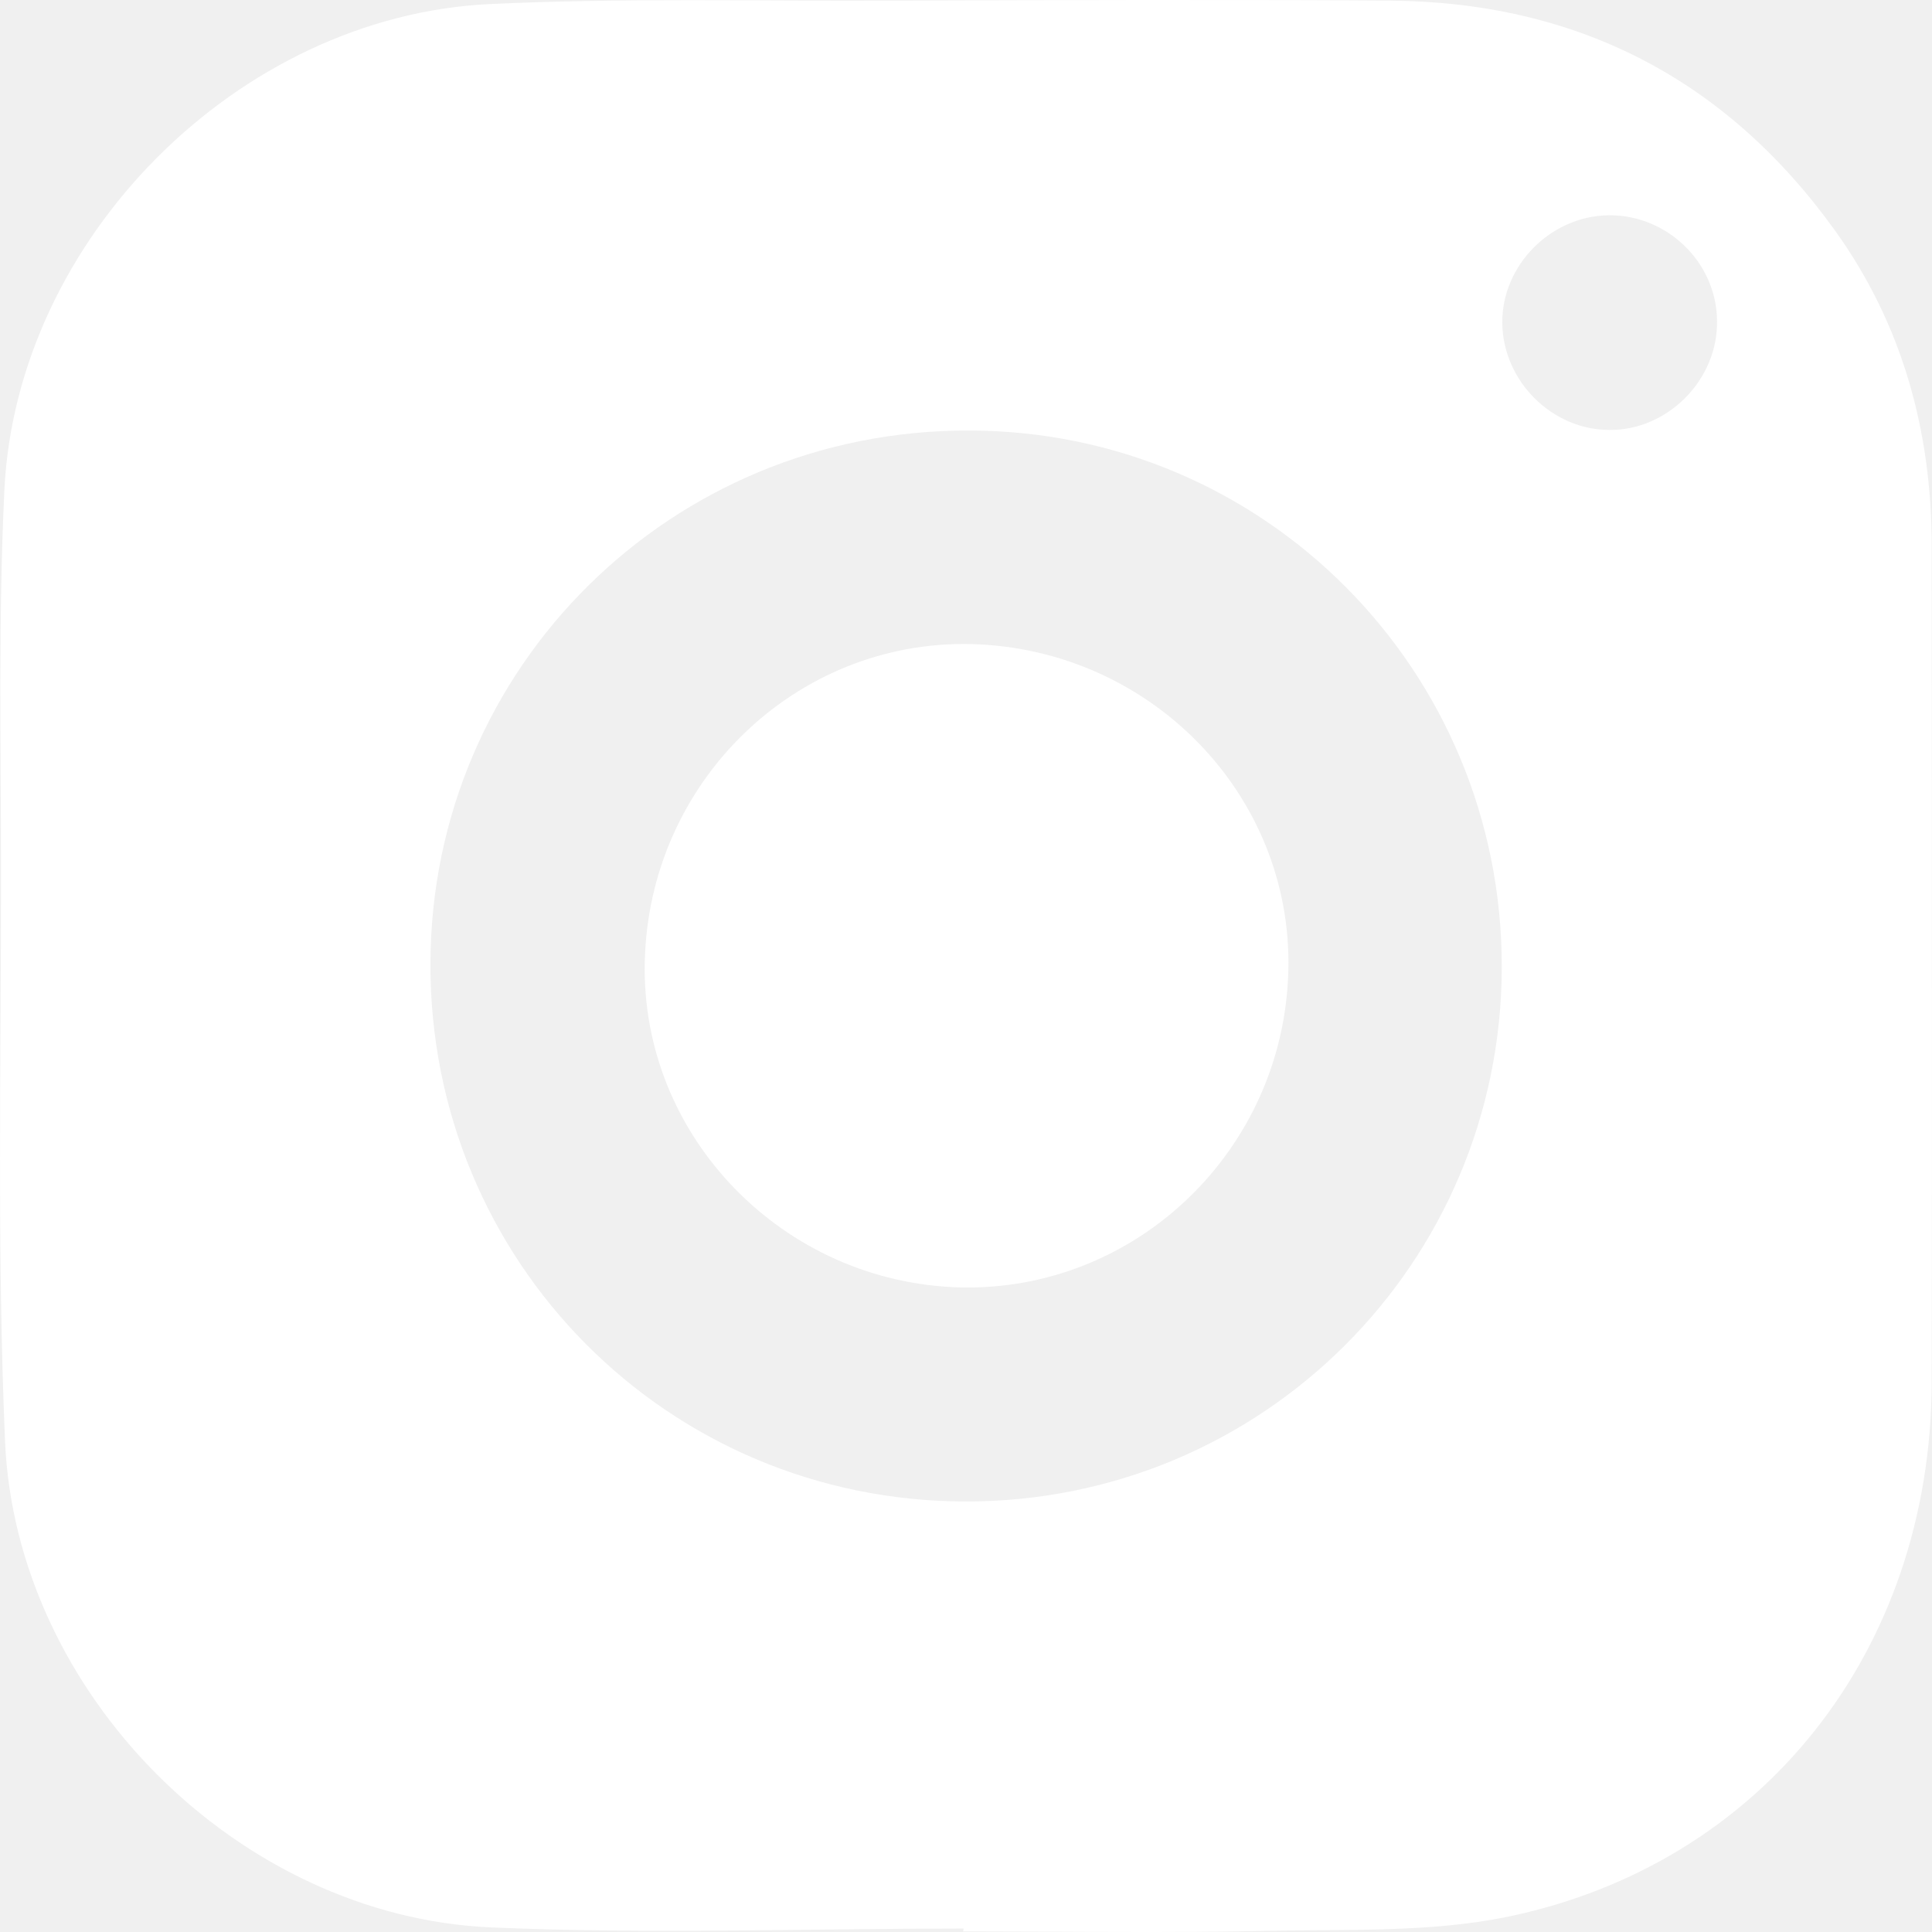
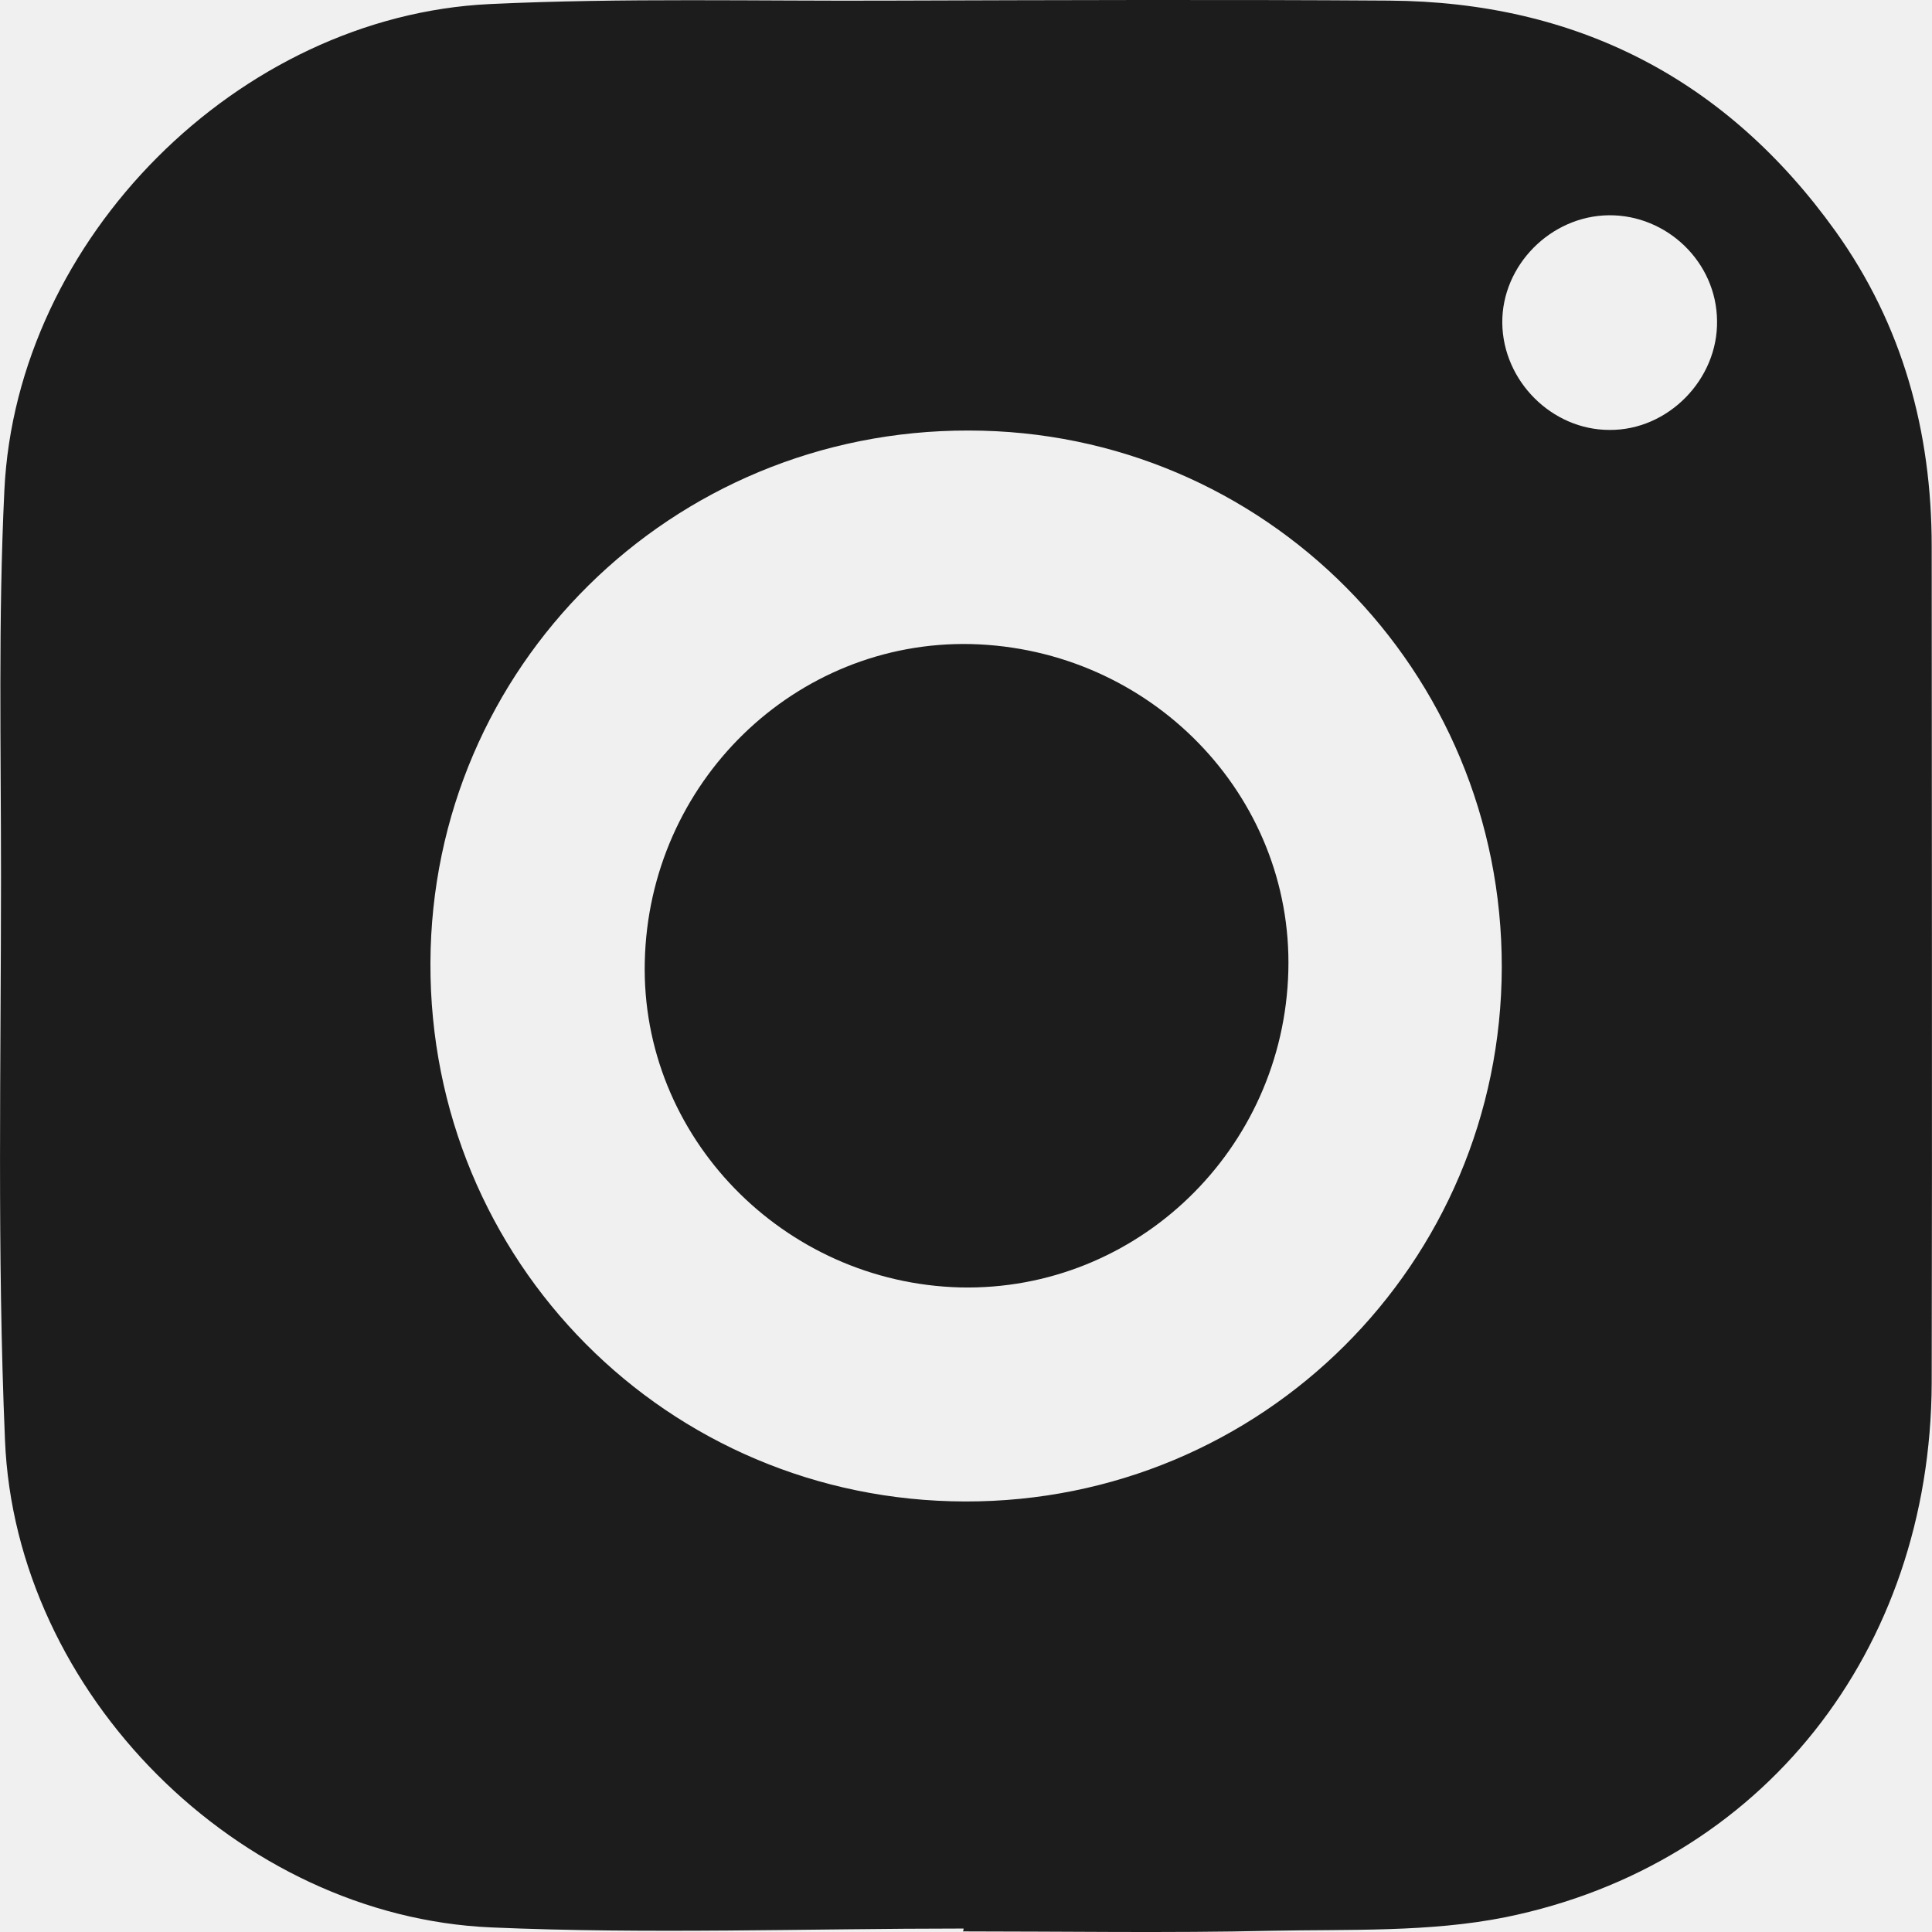
<svg xmlns="http://www.w3.org/2000/svg" width="19" height="19" viewBox="0 0 19 19" fill="none">
-   <path d="M9.476 18.966C7.93 18.966 6.378 19.022 4.832 18.955C2.345 18.848 0.15 16.653 0.049 14.162C-0.029 12.319 0.01 10.466 0.01 8.624C0.01 7.353 -0.018 6.087 0.043 4.822C0.161 2.347 2.345 0.158 4.816 0.04C6.126 -0.022 7.448 0.012 8.759 0.006C10.394 0.001 12.024 -0.005 13.66 0.006C15.502 0.018 16.976 0.774 18.051 2.274C18.712 3.198 18.997 4.245 18.997 5.376C18.997 8.12 19.003 10.864 18.997 13.602C18.986 16.233 17.334 18.339 14.808 18.854C14.057 19.005 13.268 18.972 12.495 18.988C11.486 19.011 10.478 18.994 9.47 18.994C9.476 18.983 9.476 18.972 9.476 18.966ZM9.526 4.234C6.602 4.228 4.244 6.558 4.233 9.469C4.222 12.403 6.563 14.761 9.492 14.766C12.411 14.772 14.763 12.426 14.769 9.514C14.774 6.591 12.433 4.234 9.526 4.234ZM15.822 2.117C15.25 2.123 14.769 2.61 14.774 3.176C14.78 3.747 15.262 4.228 15.827 4.228C16.404 4.234 16.897 3.73 16.886 3.153C16.88 2.577 16.393 2.112 15.822 2.117Z" fill="white" />
-   <path d="M6.341 9.458C6.38 7.694 7.819 6.295 9.55 6.334C11.314 6.379 12.715 7.818 12.67 9.548C12.625 11.306 11.18 12.7 9.444 12.661C7.702 12.616 6.301 11.177 6.341 9.458Z" fill="white" />
+   <path d="M9.476 18.966C7.93 18.966 6.378 19.022 4.832 18.955C2.345 18.848 0.15 16.653 0.049 14.162C-0.029 12.319 0.01 10.466 0.01 8.624C0.01 7.353 -0.018 6.087 0.043 4.822C0.161 2.347 2.345 0.158 4.816 0.04C6.126 -0.022 7.448 0.012 8.759 0.006C10.394 0.001 12.024 -0.005 13.66 0.006C15.502 0.018 16.976 0.774 18.051 2.274C18.712 3.198 18.997 4.245 18.997 5.376C18.997 8.12 19.003 10.864 18.997 13.602C18.986 16.233 17.334 18.339 14.808 18.854C14.057 19.005 13.268 18.972 12.495 18.988C11.486 19.011 10.478 18.994 9.47 18.994C9.476 18.983 9.476 18.972 9.476 18.966ZM9.526 4.234C6.602 4.228 4.244 6.558 4.233 9.469C4.222 12.403 6.563 14.761 9.492 14.766C12.411 14.772 14.763 12.426 14.769 9.514C14.774 6.591 12.433 4.234 9.526 4.234ZM15.822 2.117C15.25 2.123 14.769 2.61 14.774 3.176C14.78 3.747 15.262 4.228 15.827 4.228C16.404 4.234 16.897 3.73 16.886 3.153C16.88 2.577 16.393 2.112 15.822 2.117Z" fill="#1C1C1C" />
+   <path d="M6.341 9.458C6.38 7.694 7.819 6.295 9.55 6.334C11.314 6.379 12.715 7.818 12.67 9.548C12.625 11.306 11.18 12.7 9.444 12.661C7.702 12.616 6.301 11.177 6.341 9.458Z" fill="#1C1C1C" />
</svg>
